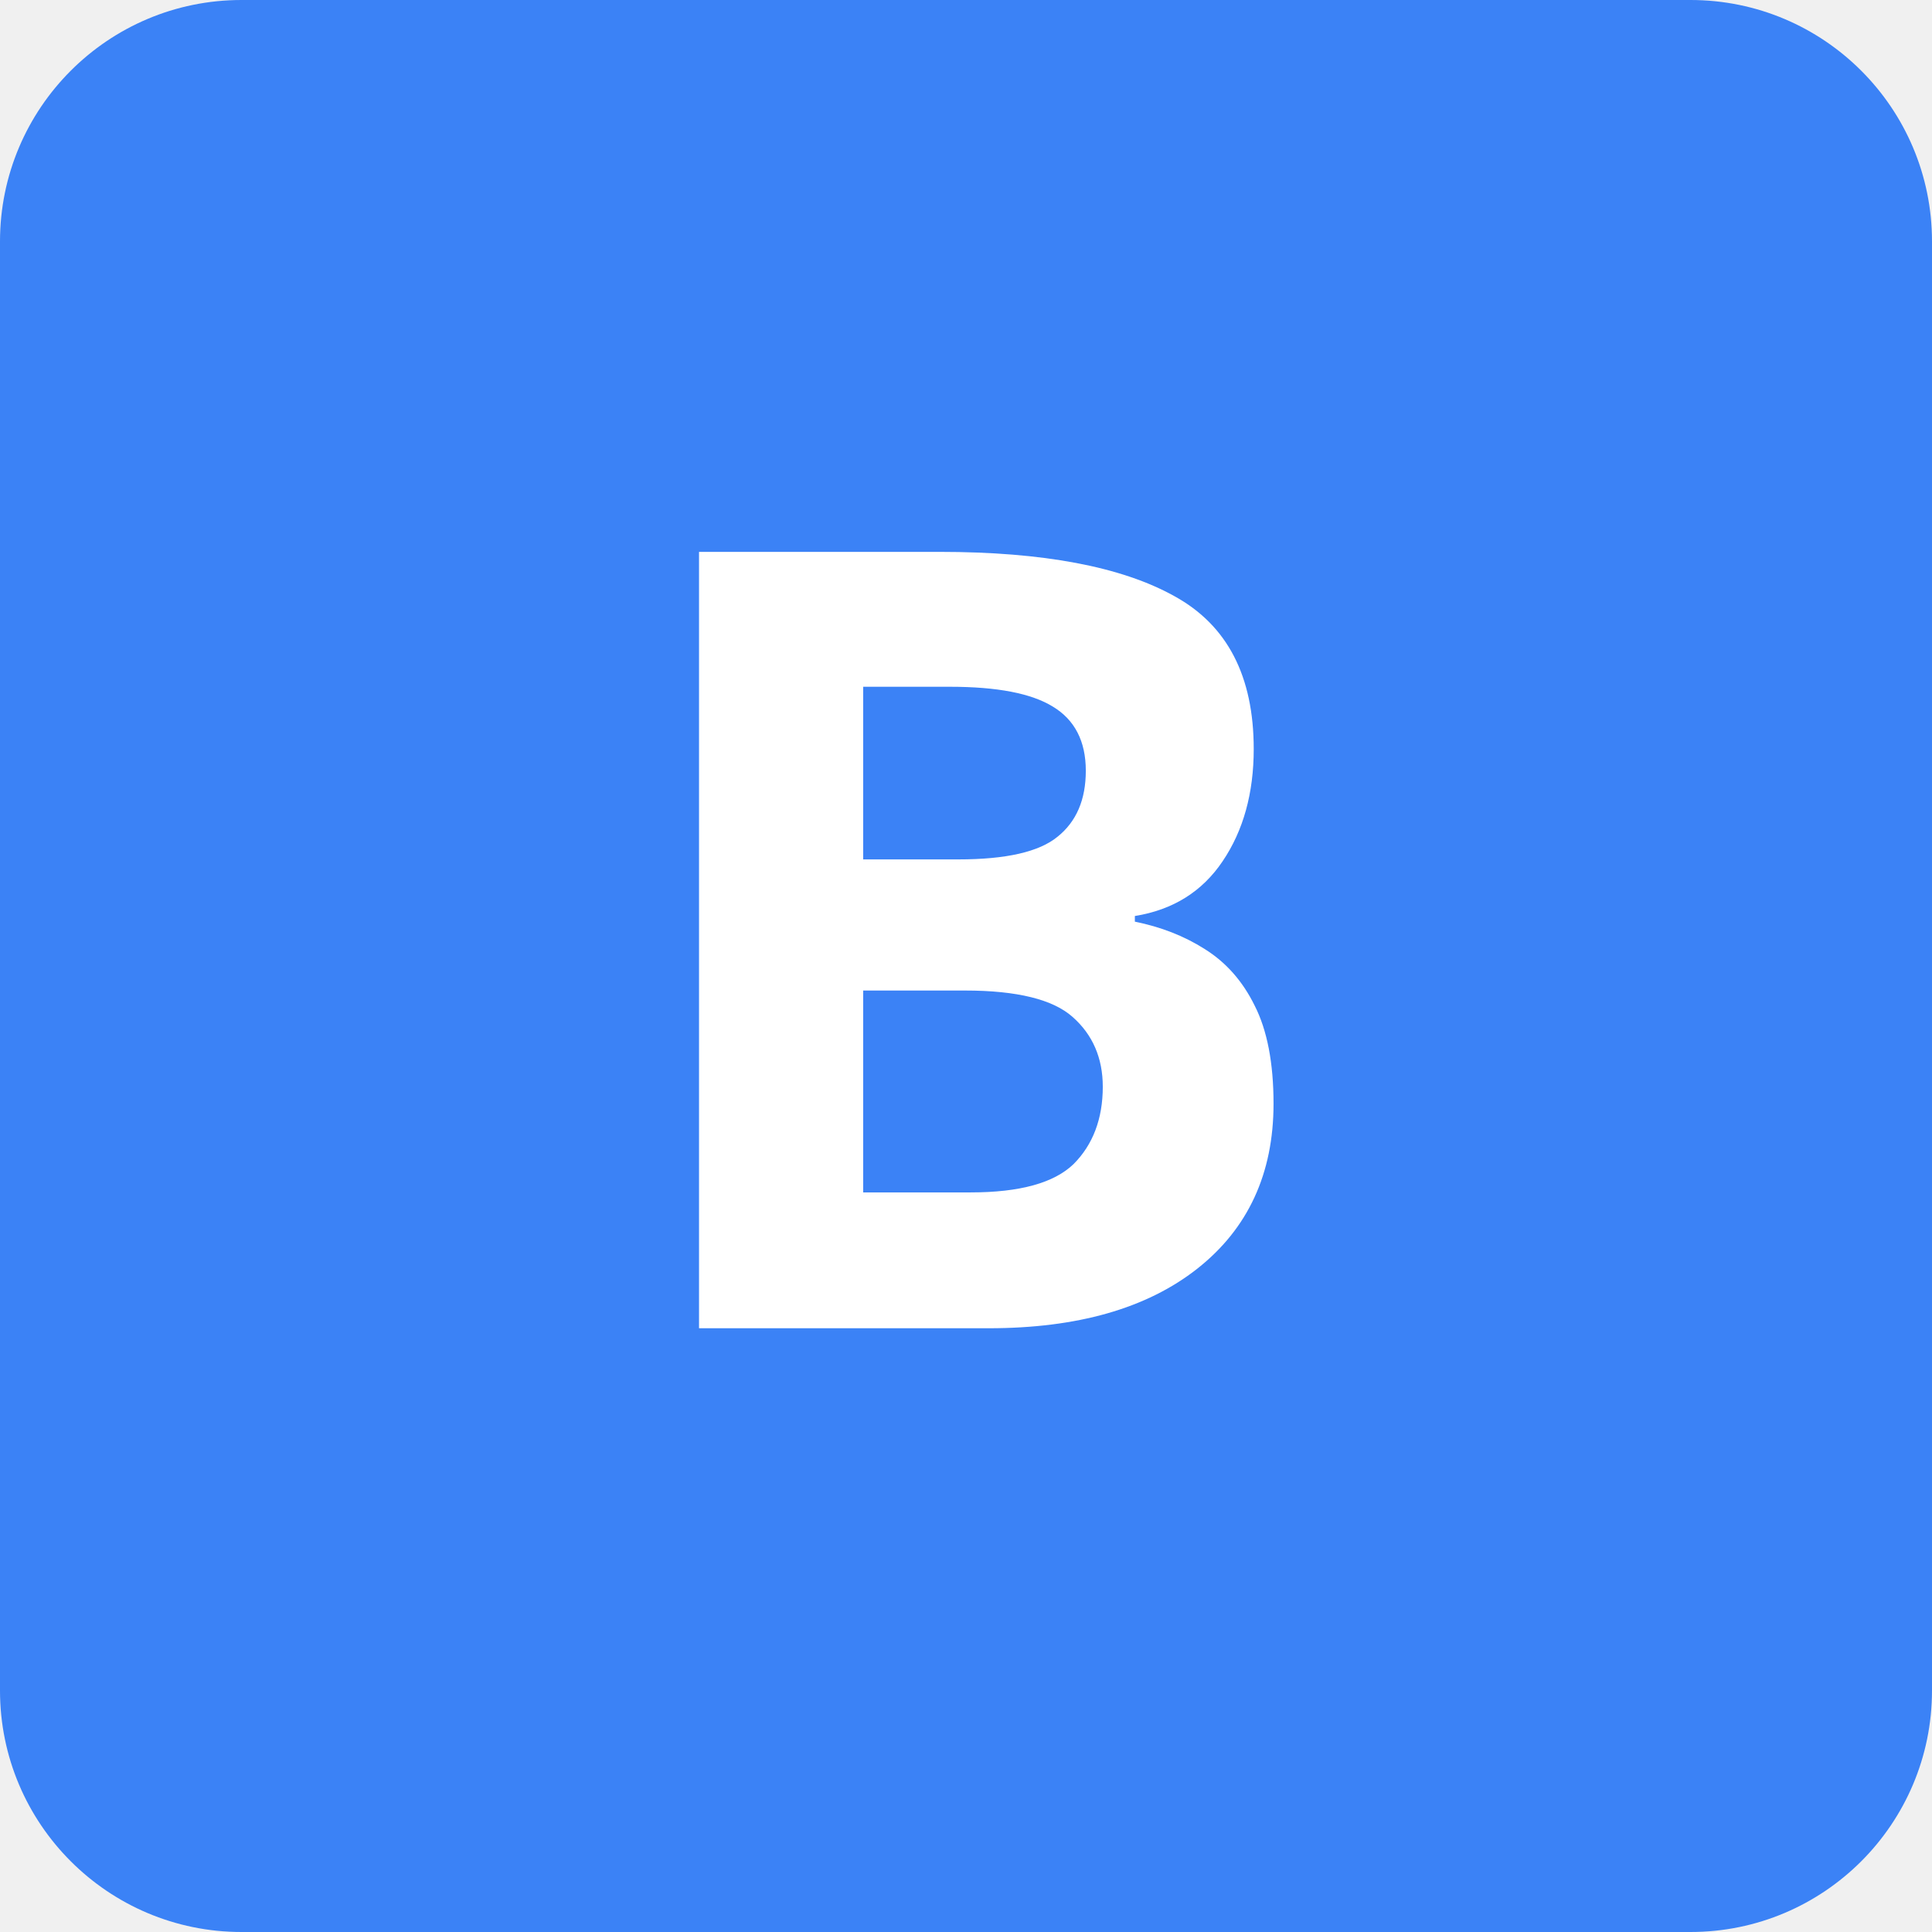
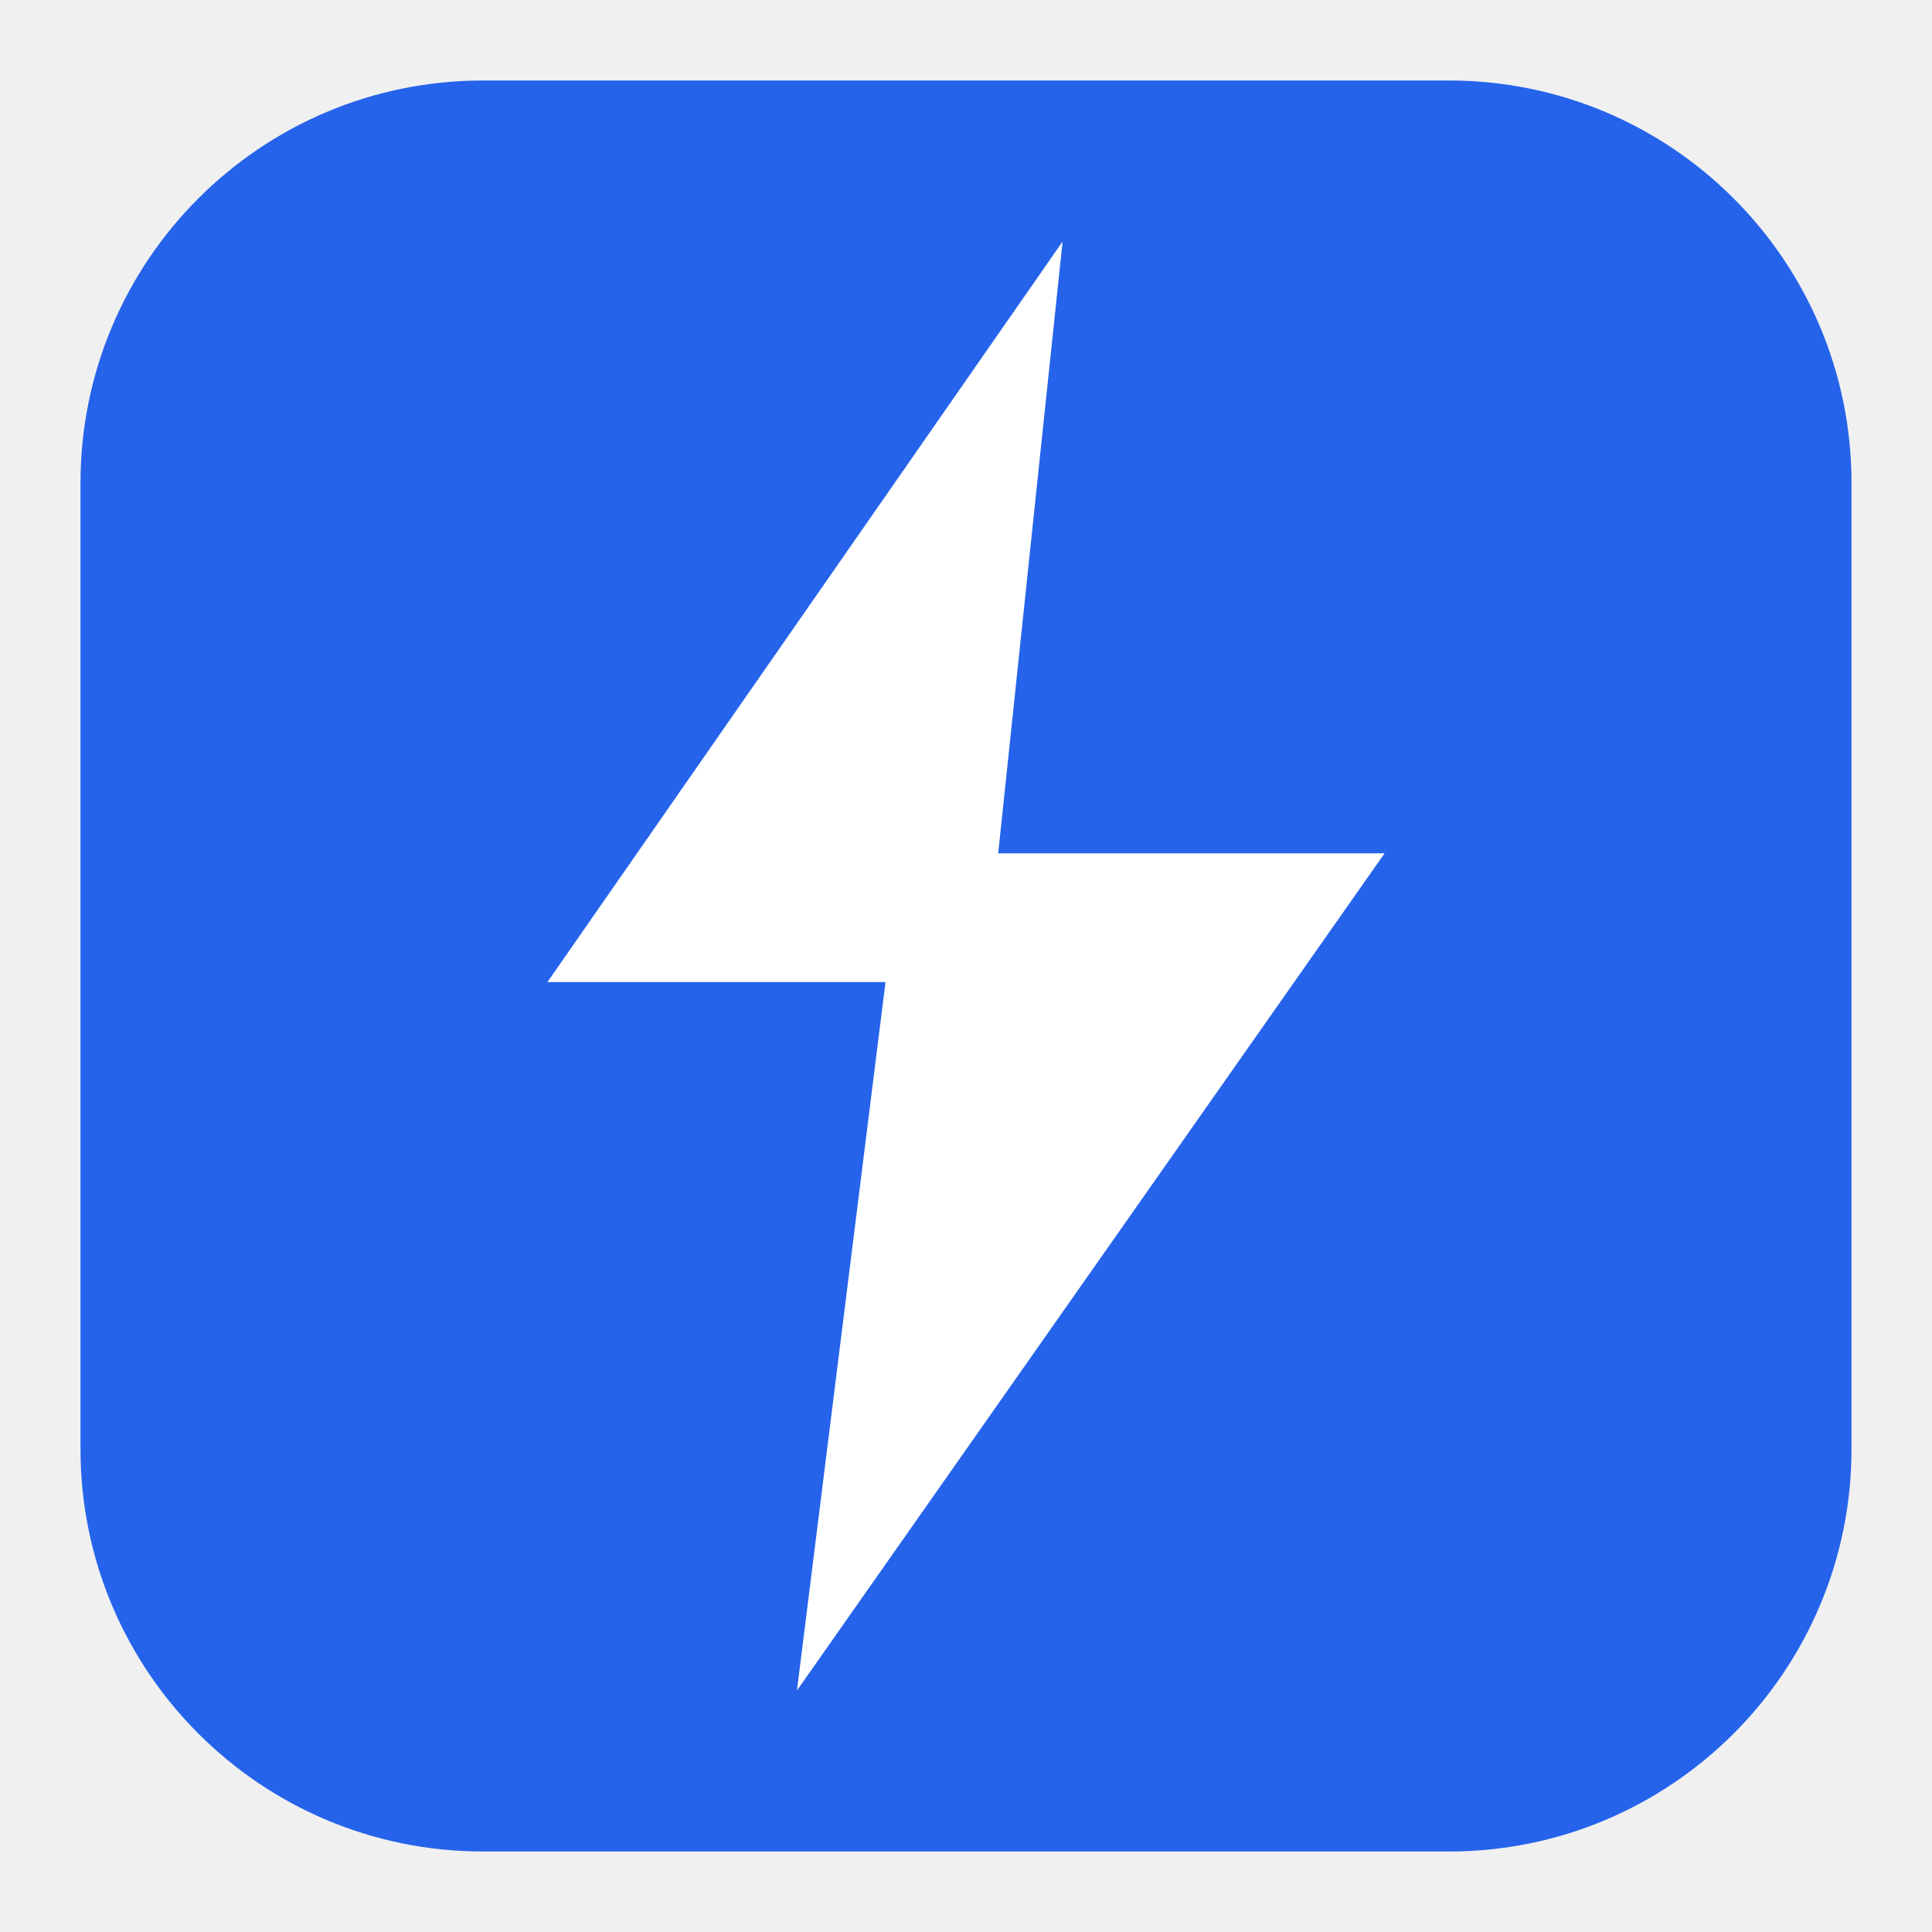
- <svg xmlns="http://www.w3.org/2000/svg" viewBox="0 0 32 32" fill="none">
-   <rect width="32" height="32" rx="4" fill="#3b82f6" />
-   <text x="16" y="22" text-anchor="middle" font-family="system-ui" font-weight="bold" font-size="18" fill="white">B</text>
+ <svg xmlns="http://www.w3.org/2000/svg" viewBox="0 0 24 24">
+   <rect x="1" y="1" width="22" height="22" rx="5" fill="#2563EB" />
+   <path fill="#fff" d="M13.2 3 6.8 12.2H11l-1.1 8.8 7.3-10.4H12.4z" />
</svg>
